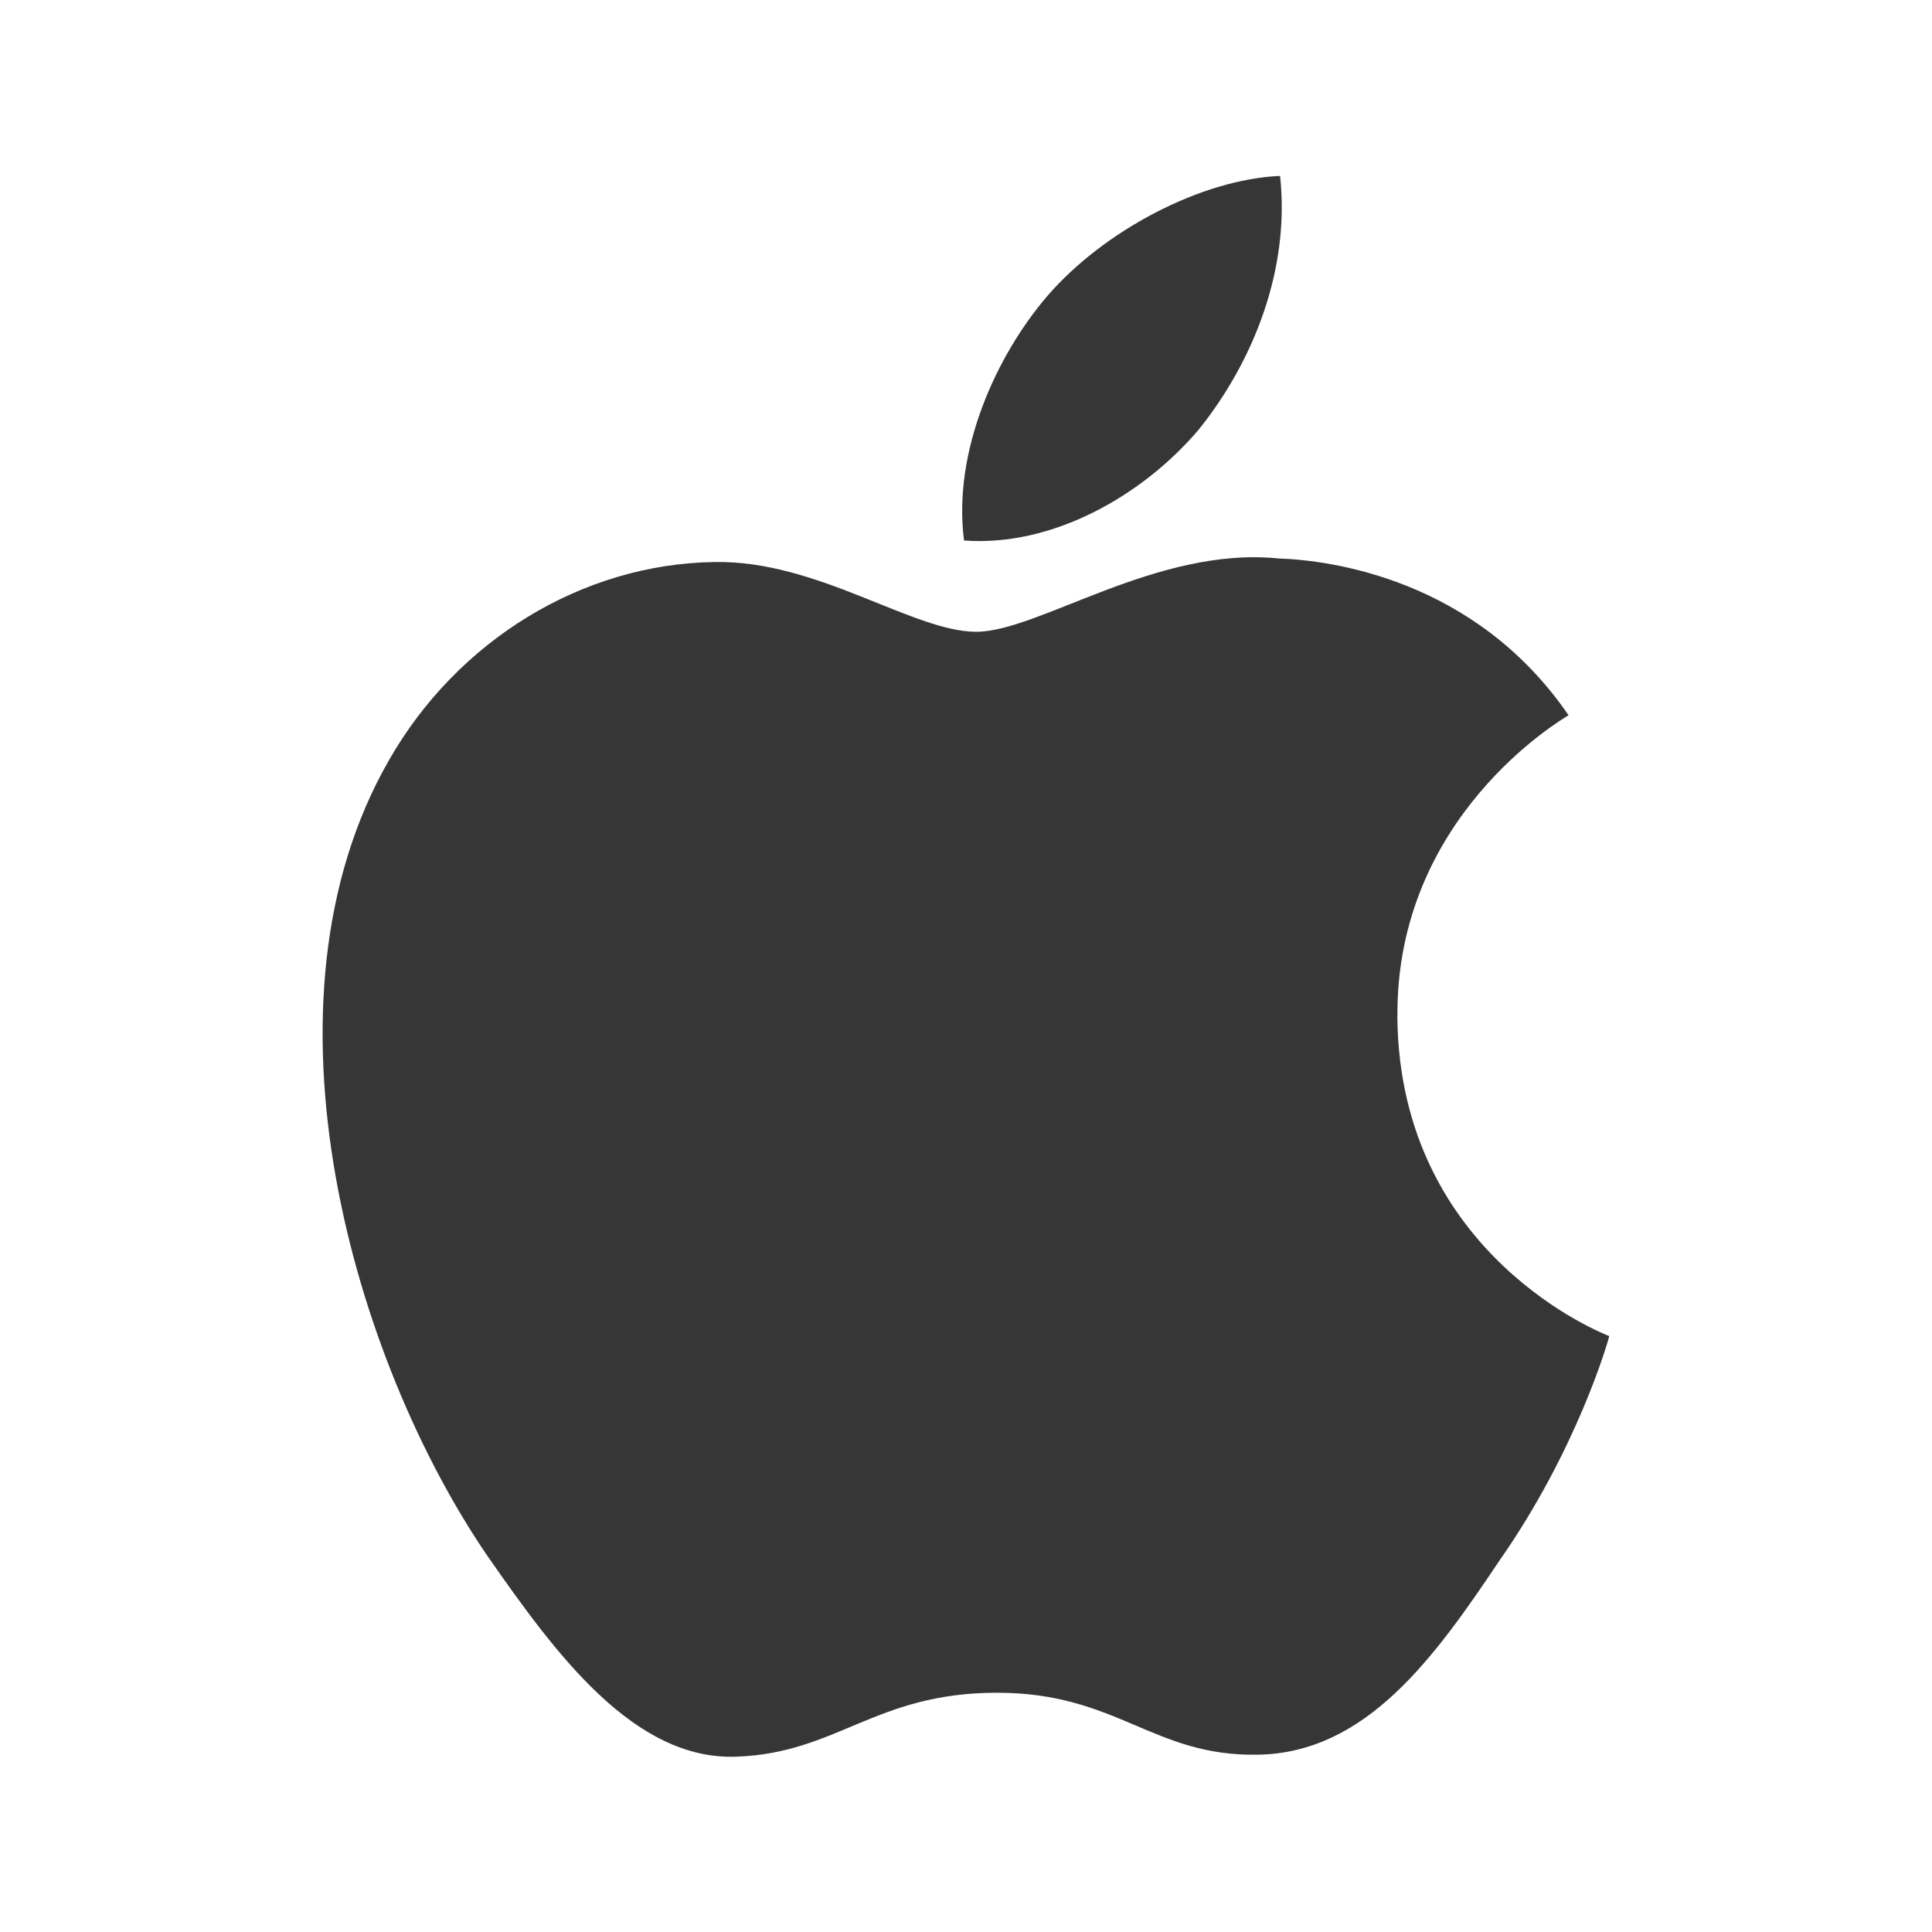
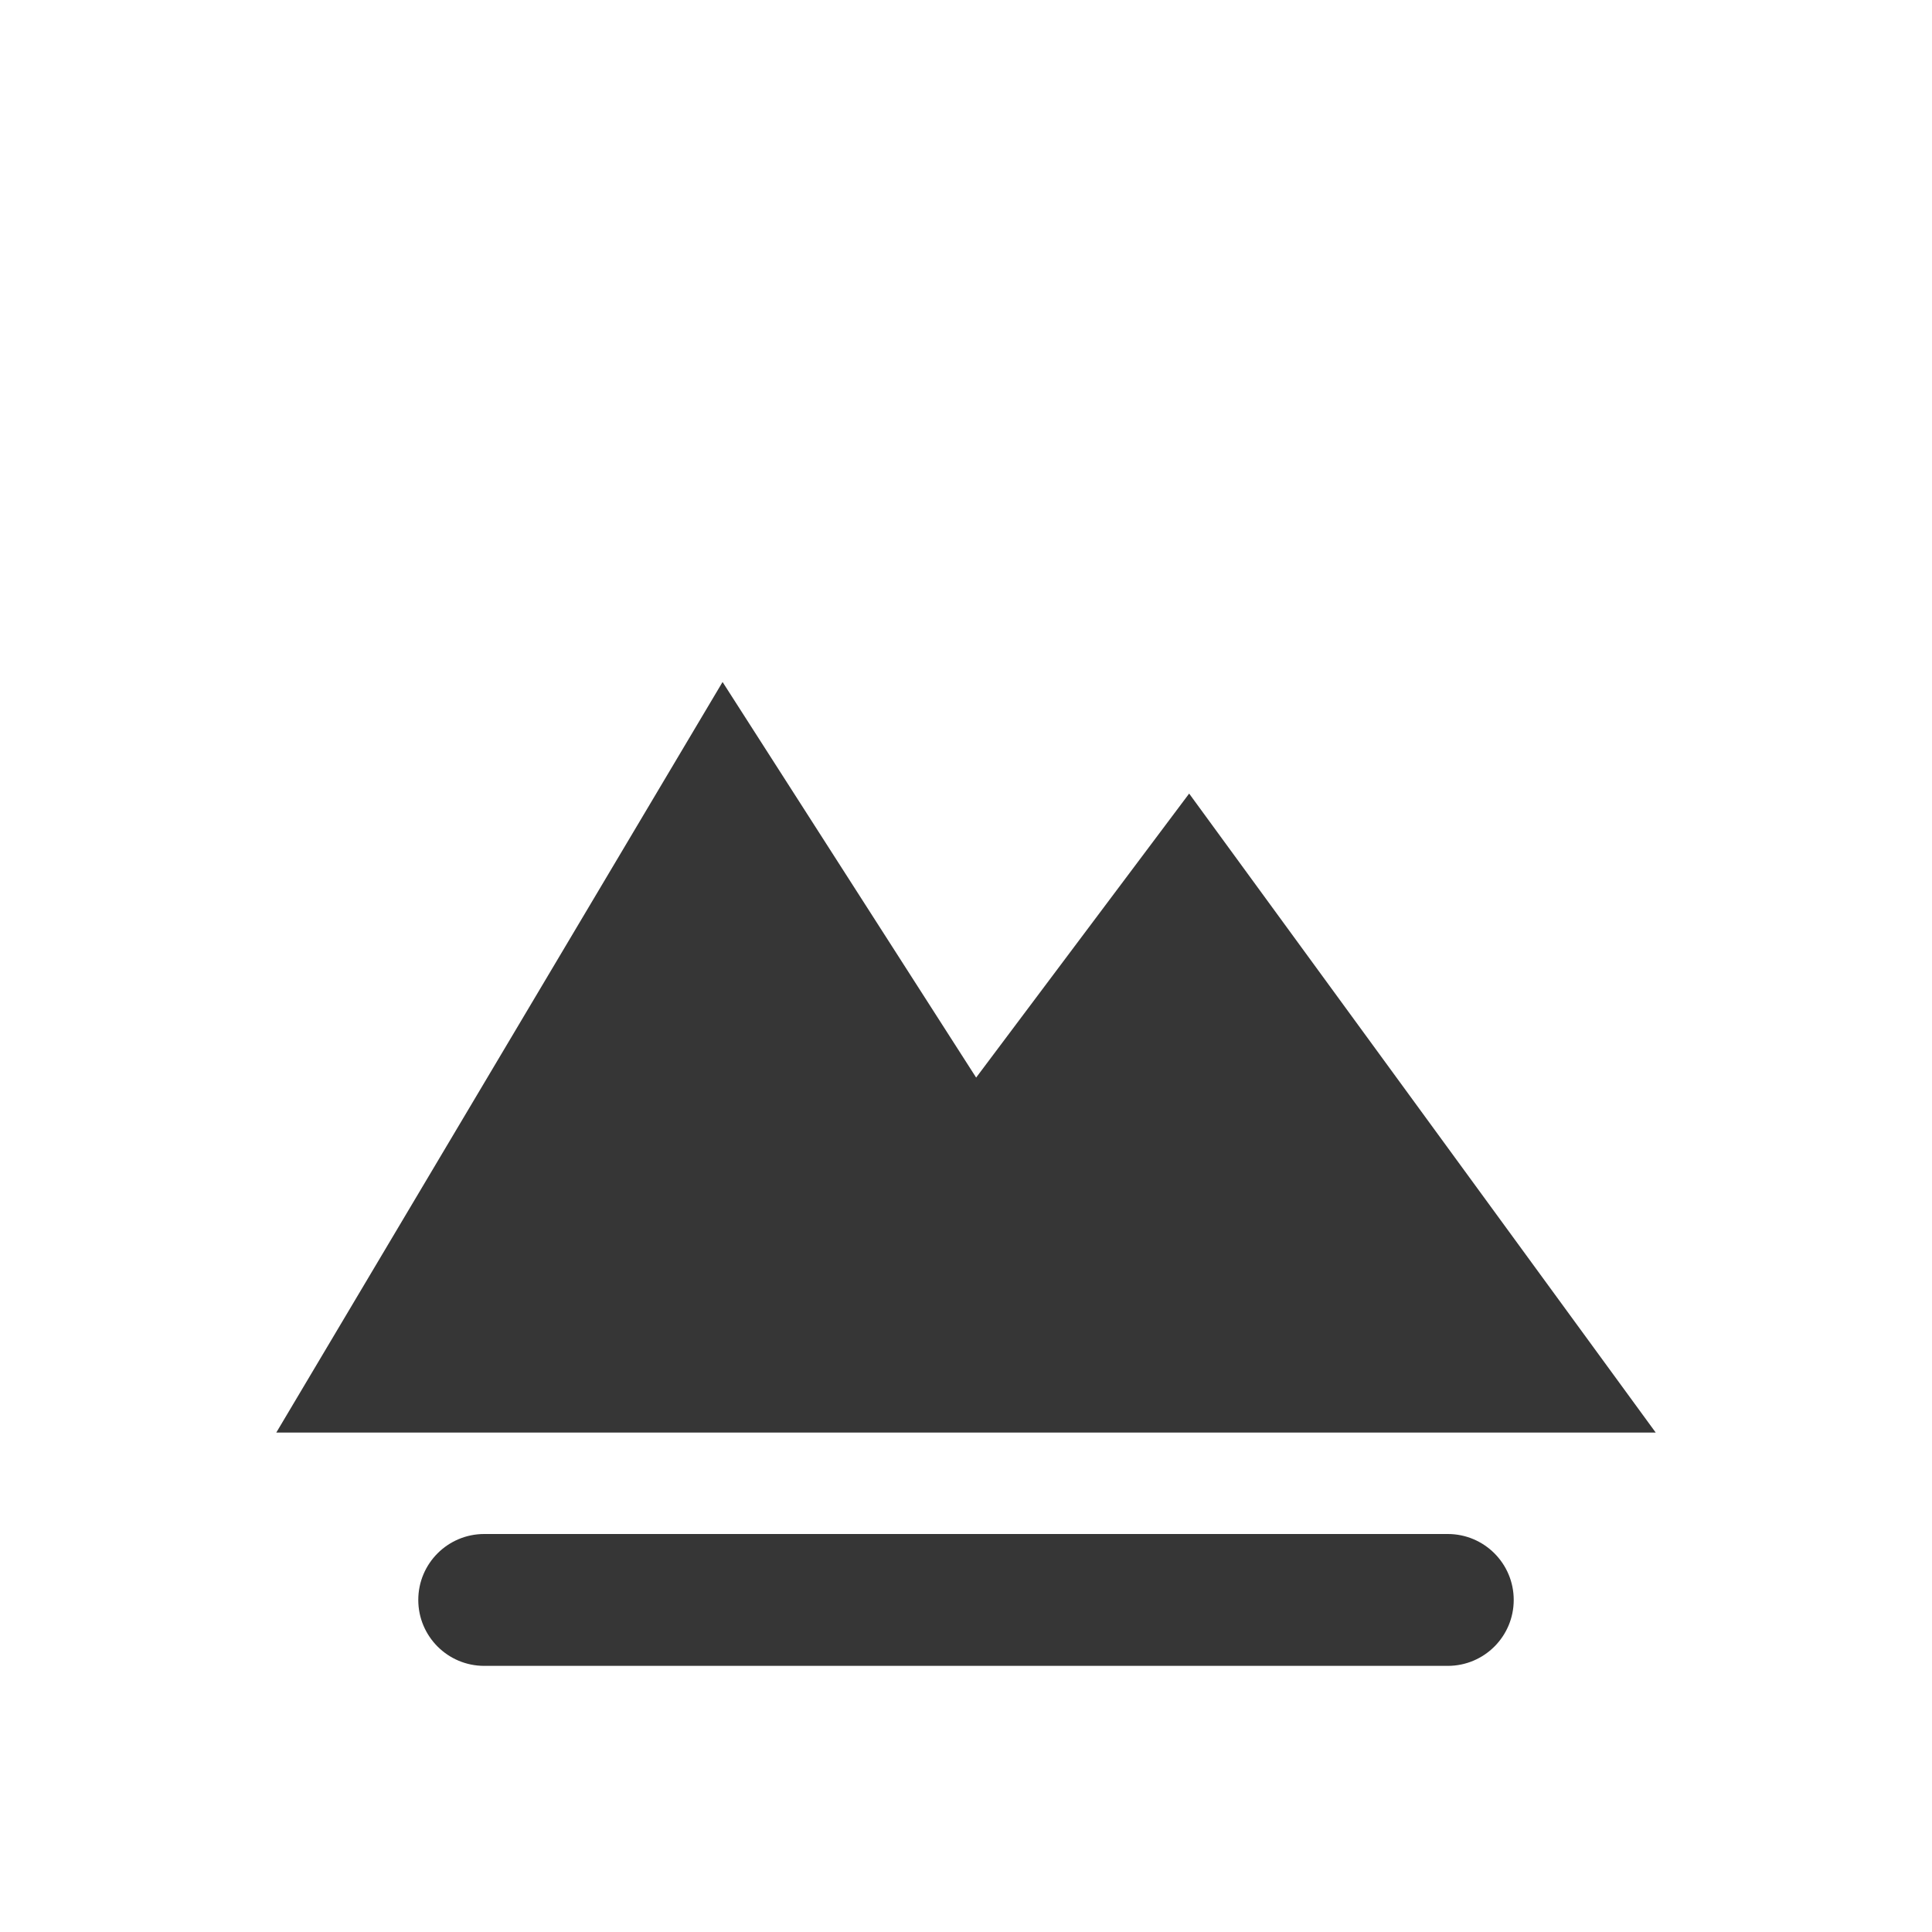
- <svg xmlns="http://www.w3.org/2000/svg" width="22" height="22" version="1.1">
+ <svg xmlns="http://www.w3.org/2000/svg" width="22" height="22" viewBox="0 0 22 22">
  <defs>
-     <style id="current-color-scheme" type="text/css">.ColorScheme-Text { color:#363636; }</style>
+     <style id="current-color-scheme" type="text/css">.ColorScheme-Text{color:#363636;}</style>
  </defs>
-   <g class="ColorScheme-Text" transform="matrix(1.125 0 0 1.125 2 -317.5)" fill="currentColor">
-     <path d="m10.356 286.57c0.552-0.687 0.926-1.621 0.823-2.567-0.795 0.033-1.785 0.552-2.359 1.219-0.507 0.592-0.957 1.559-0.84 2.471 0.892 0.067 1.806-0.451 2.377-1.124zm2.011 5.945c-0.019-2.023 1.656-3.006 1.732-3.053-0.947-1.383-2.417-1.57-2.935-1.587-1.235-0.126-2.43 0.742-3.06 0.742-0.641-8e-5 -1.609-0.727-2.652-0.706-1.344 0.02-2.602 0.798-3.291 2.003-1.418 2.463-0.361 6.08 1.001 8.066 0.682 0.978 1.477 2.066 2.52 2.023 1.02-0.039 1.4-0.647 2.632-0.647 1.22 0 1.577 0.647 2.641 0.627 1.095-0.018 1.784-0.979 2.442-1.961 0.785-1.12 1.101-2.218 1.114-2.276-0.024-9e-3 -2.122-0.807-2.145-3.229z" />
+   <g class="ColorScheme-Text" fill="currentColor" transform="translate(1.76 1.76) scale(1.155)">
+     <path d="M1.2 12.6 5.6 5.2 8.1 9.1 10.2 6.3 14.8 12.6Z" />
+     <rect x="2.6" y="13.6" width="10.8" height="1.3" rx=".65" />
  </g>
</svg>
